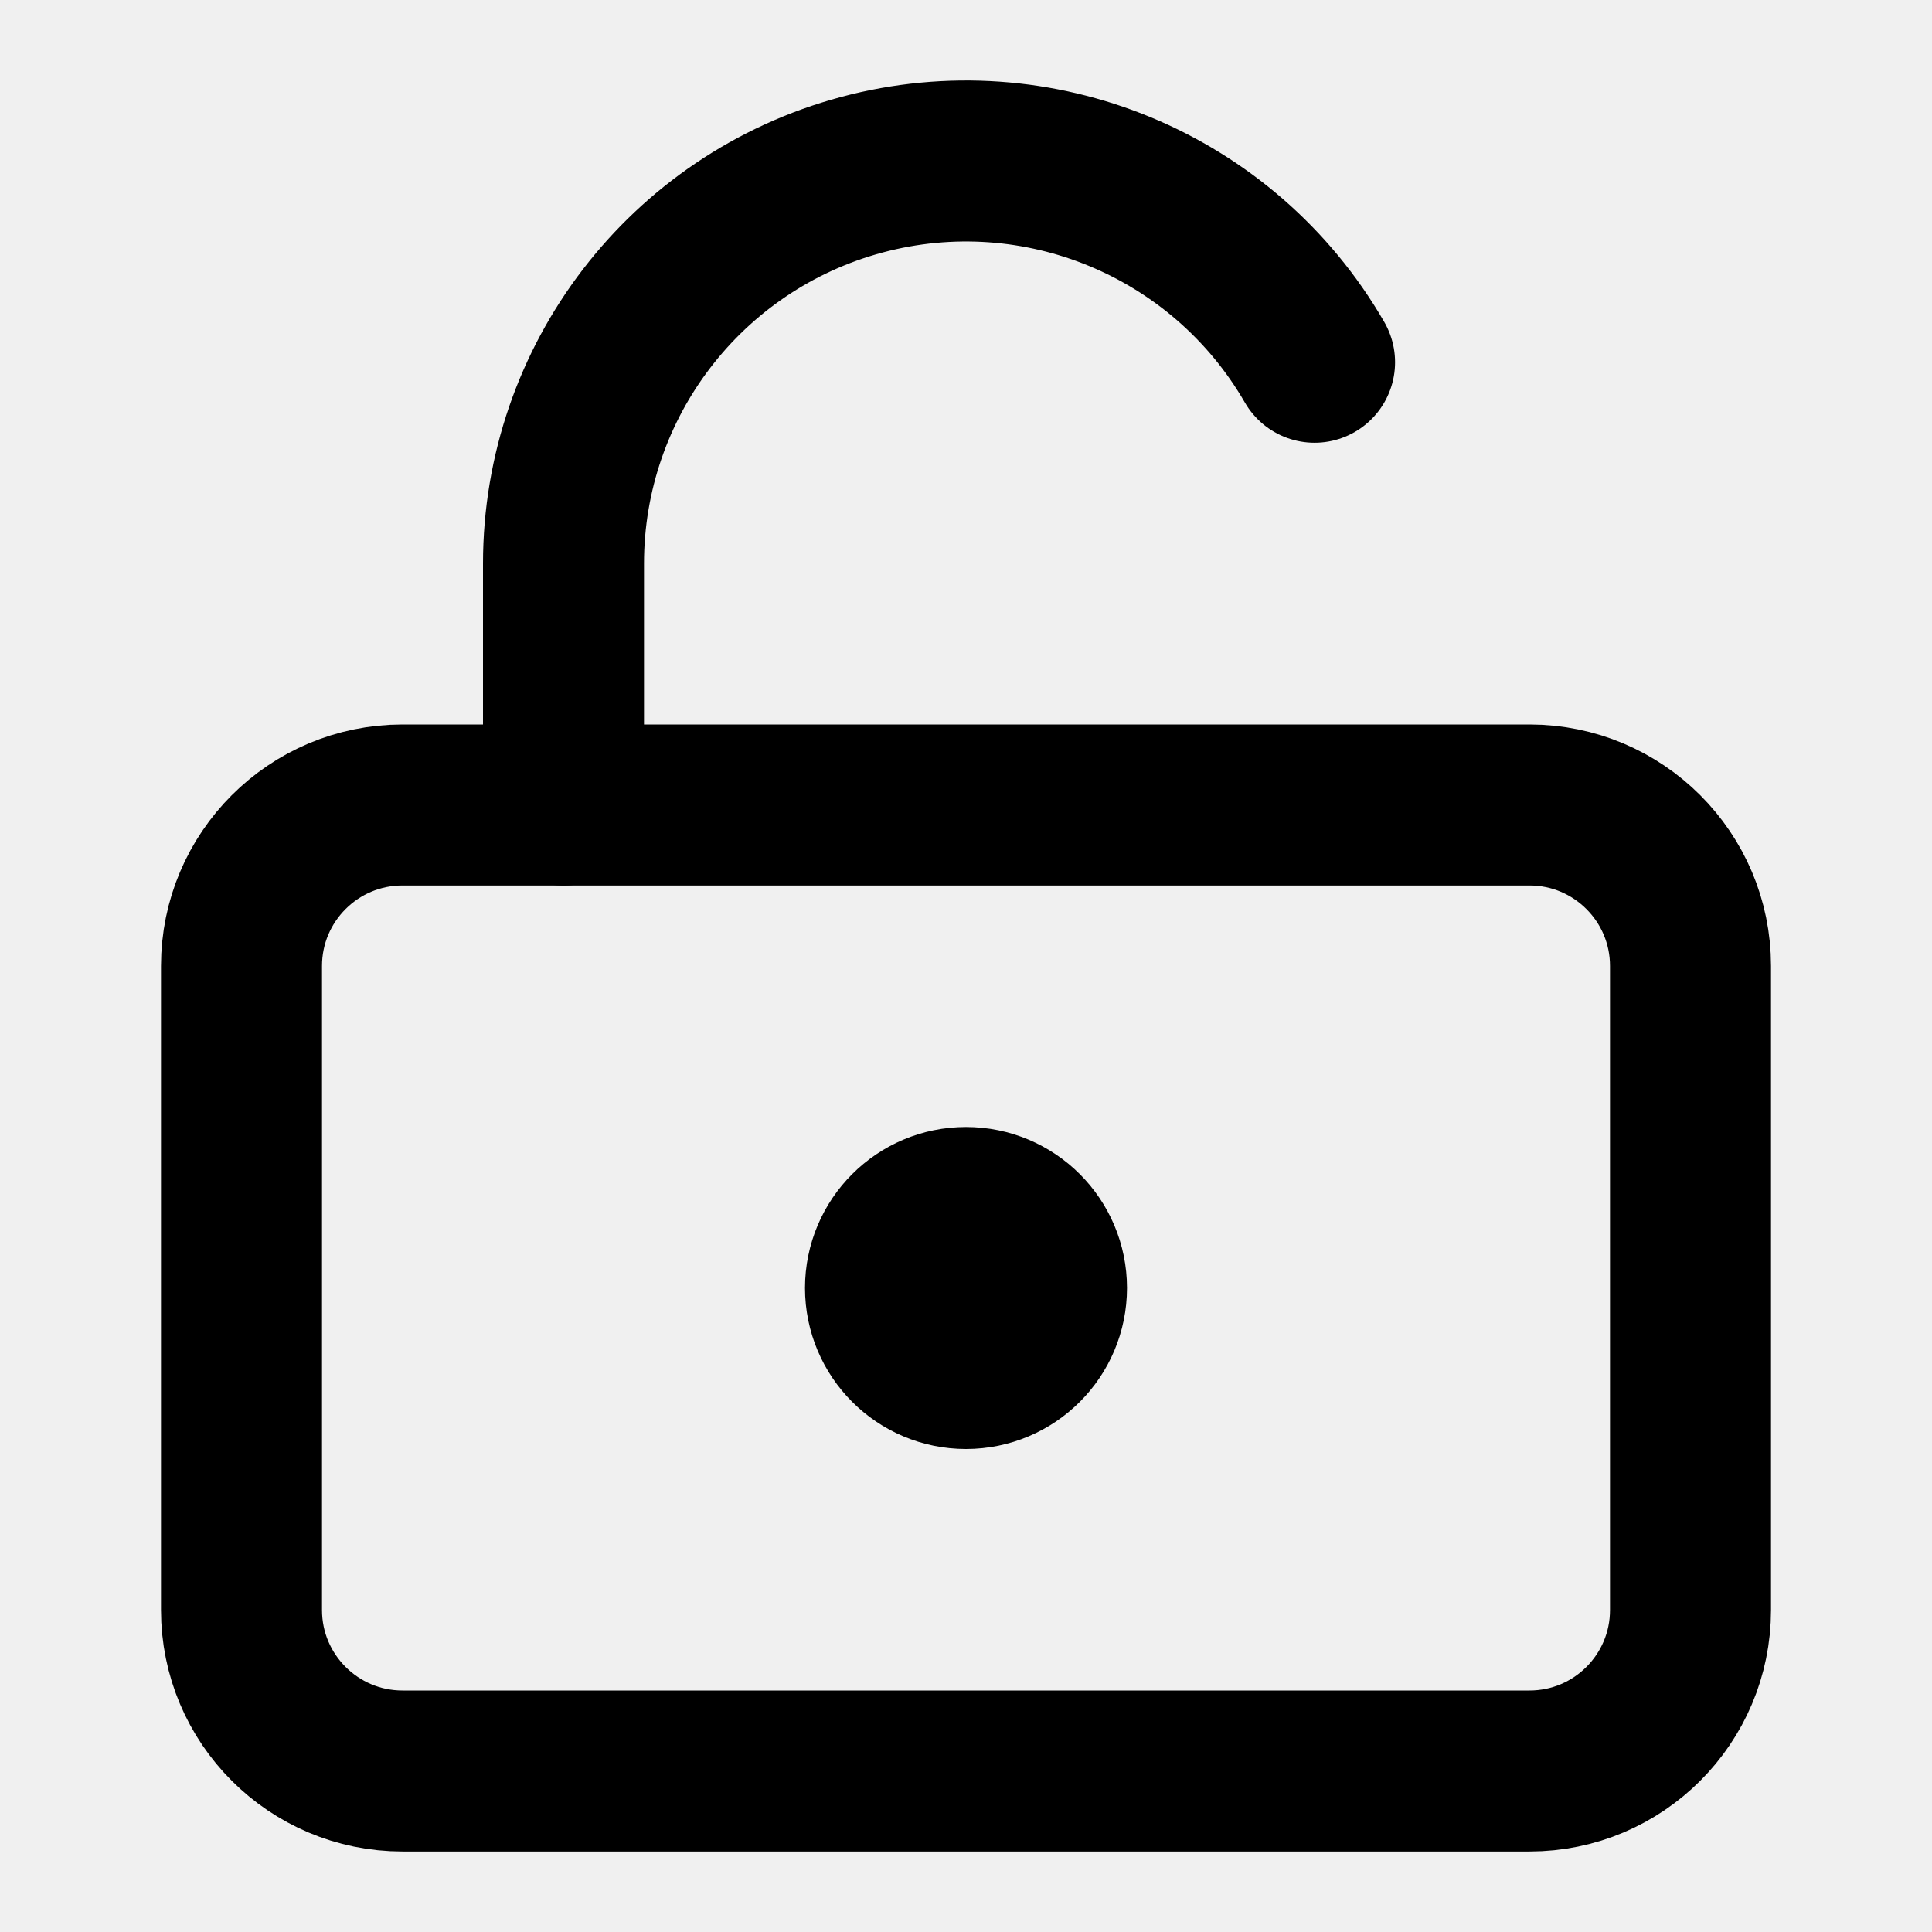
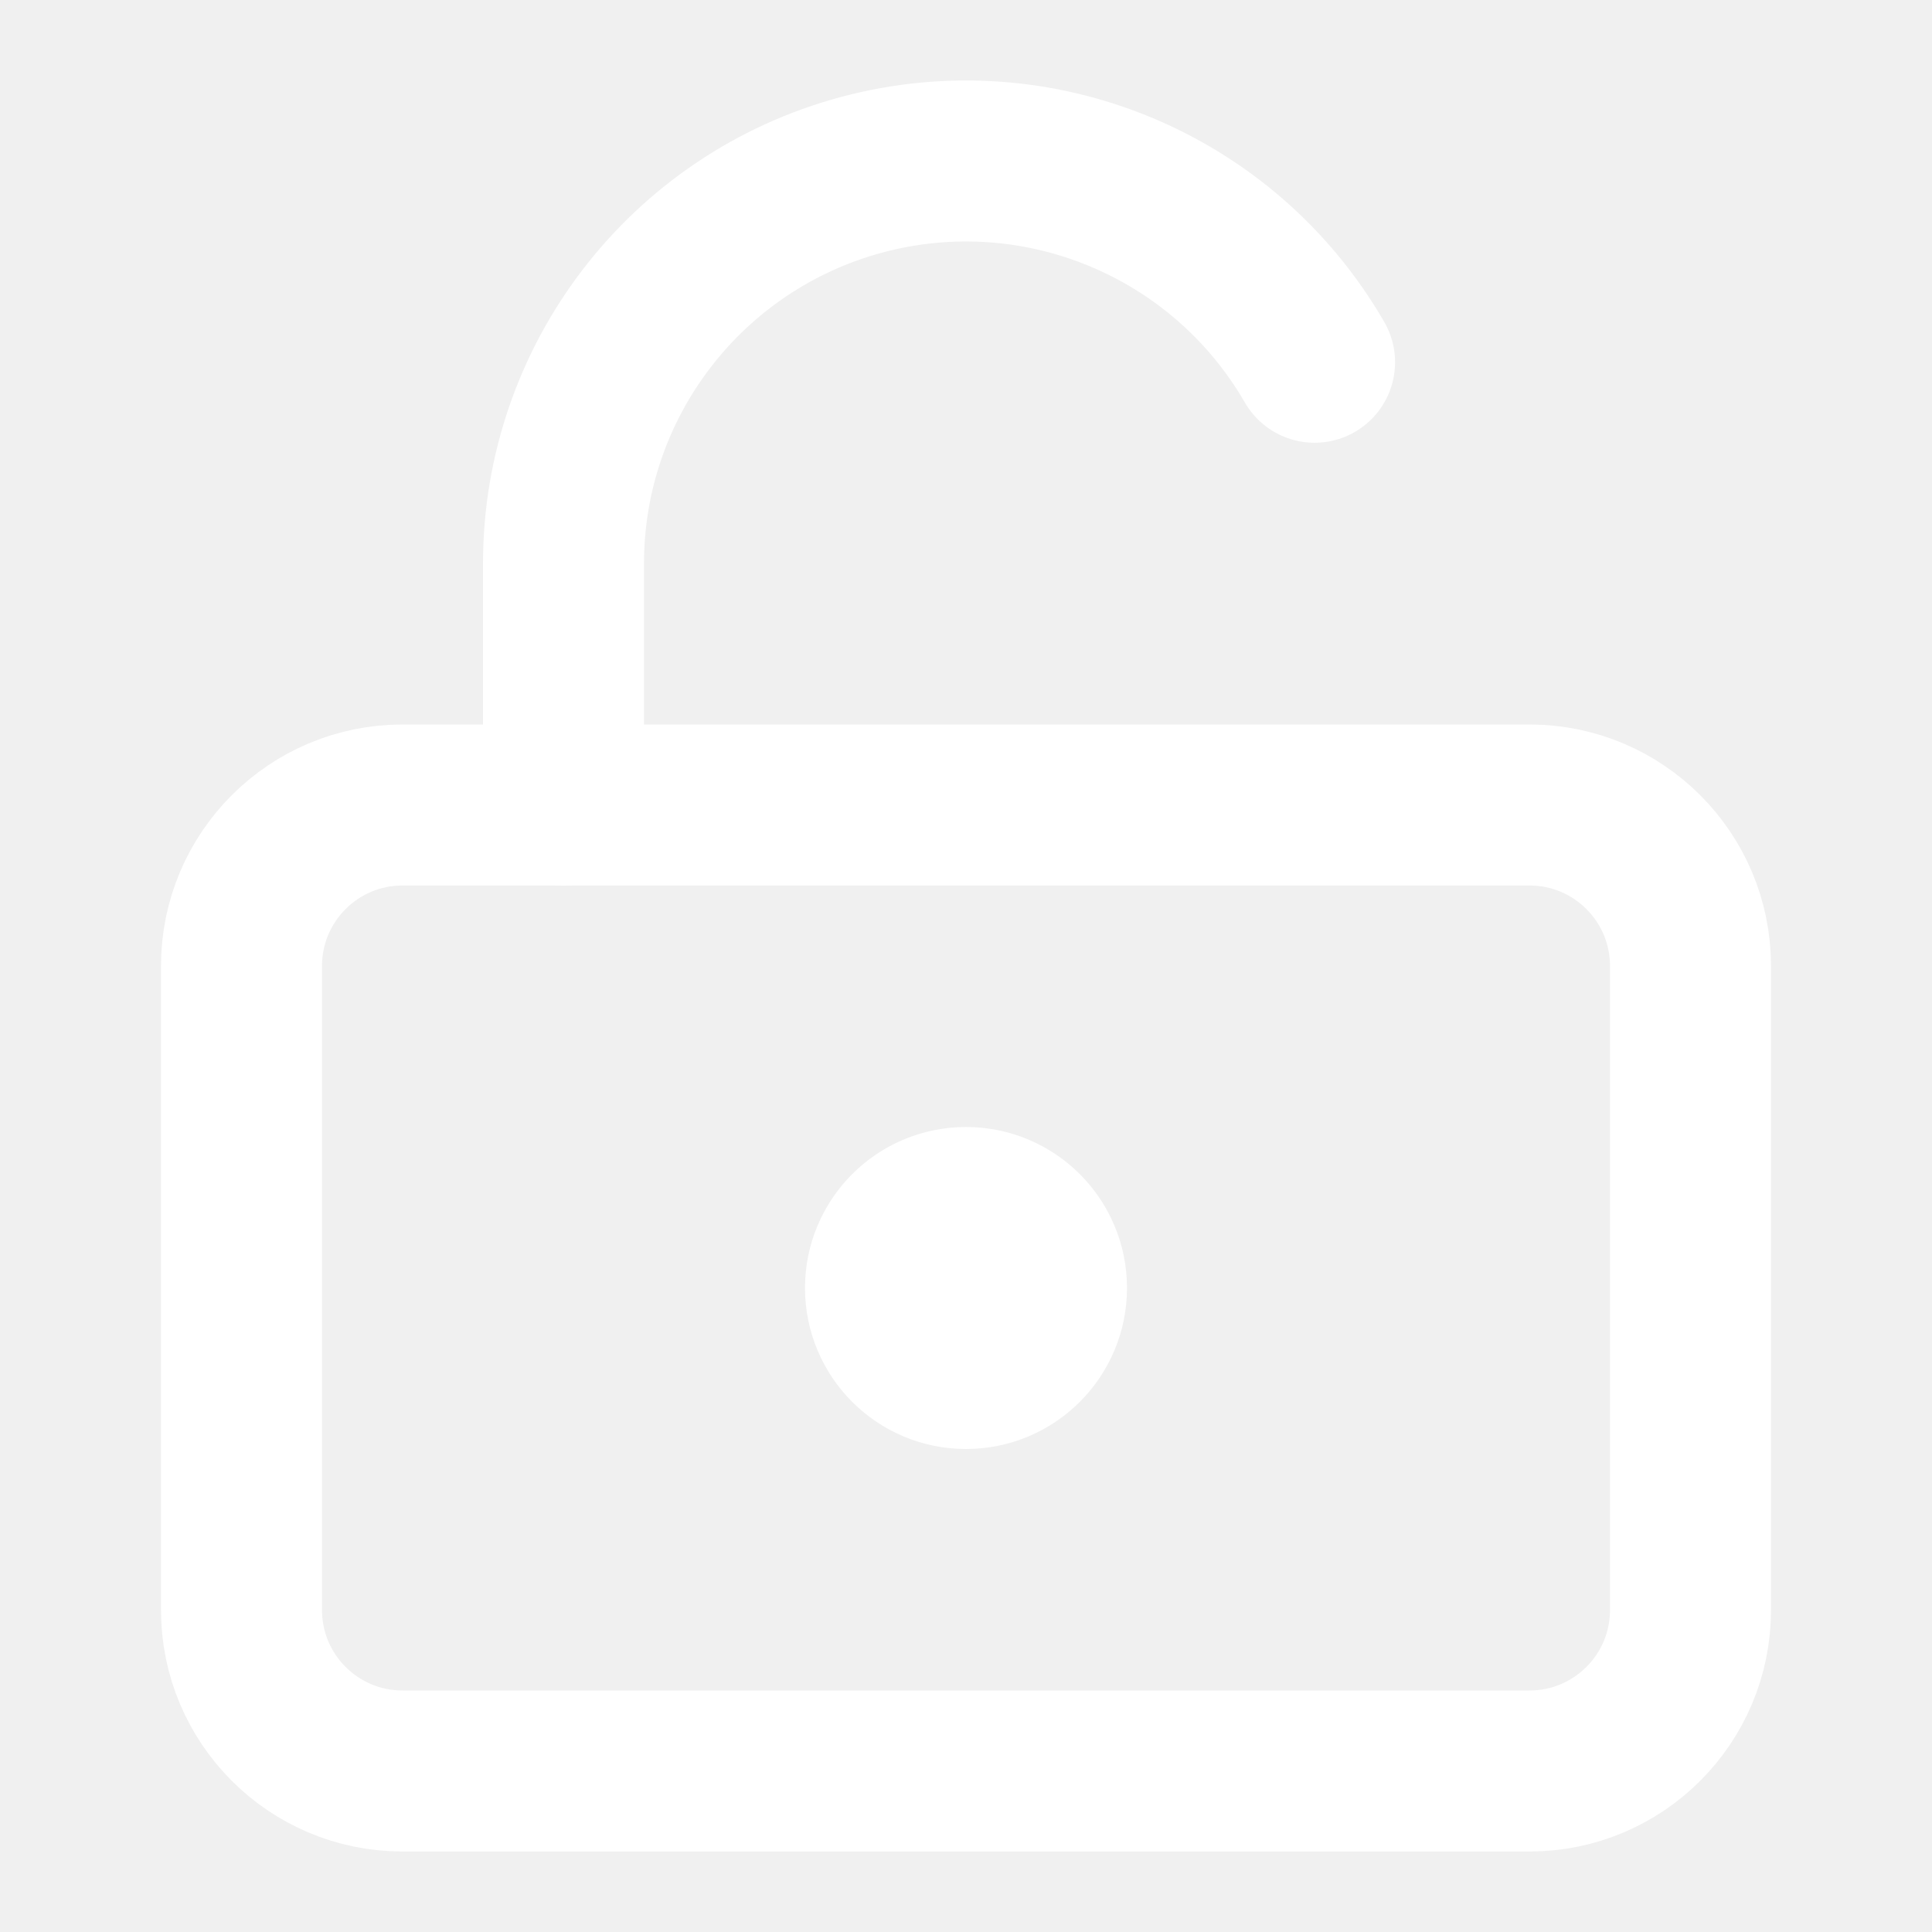
- <svg xmlns="http://www.w3.org/2000/svg" width="24" height="24" viewBox="0 0 24 24" fill="none" stroke="currentColor" stroke-width="2" stroke-linecap="round" stroke-linejoin="round" class="lucide lucide-lock-keyhole-open preview-icon">
+ <svg xmlns="http://www.w3.org/2000/svg" width="24" height="24" viewBox="0 0 24 24" fill="none" stroke="#ffffff" stroke-width="2" stroke-linecap="round" stroke-linejoin="round" class="lucide lucide-lock-keyhole-open preview-icon">
  <circle cx="12" cy="16" r="1" />
  <rect width="18" height="12" x="3" y="10" rx="2" />
  <path d="M7 10V7a5 5 0 0 1 9.33-2.5" />
</svg>
